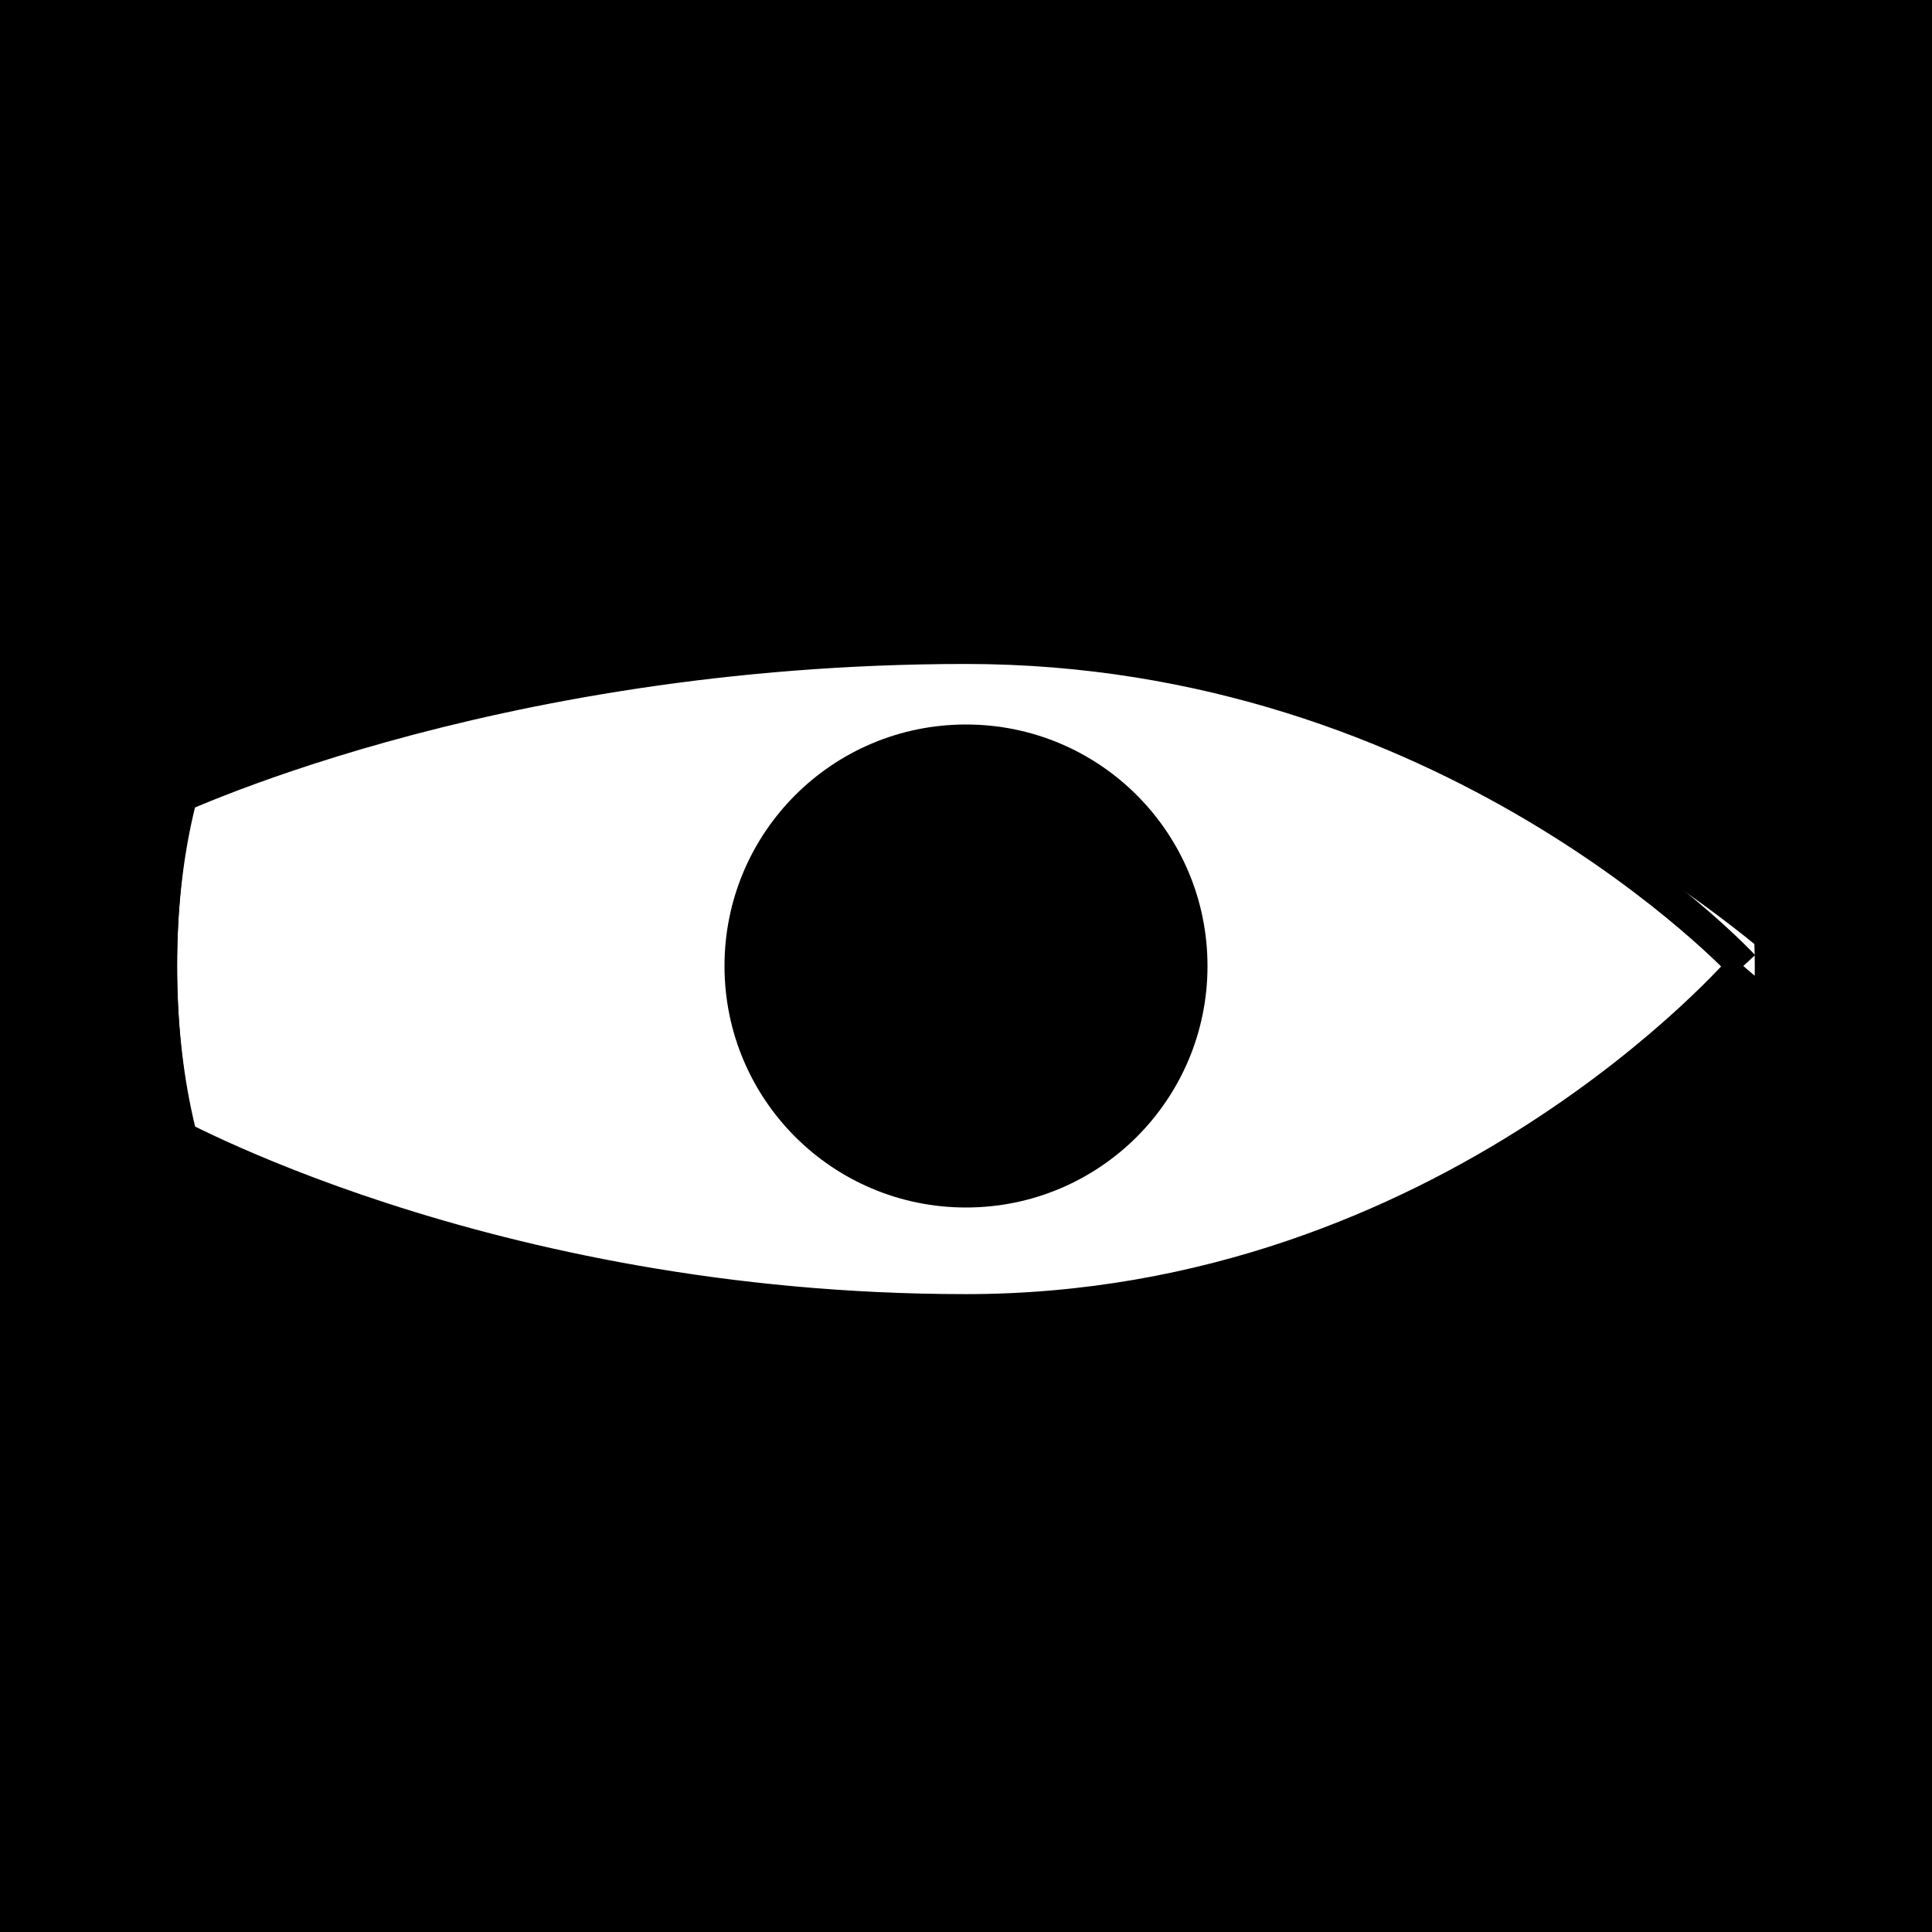
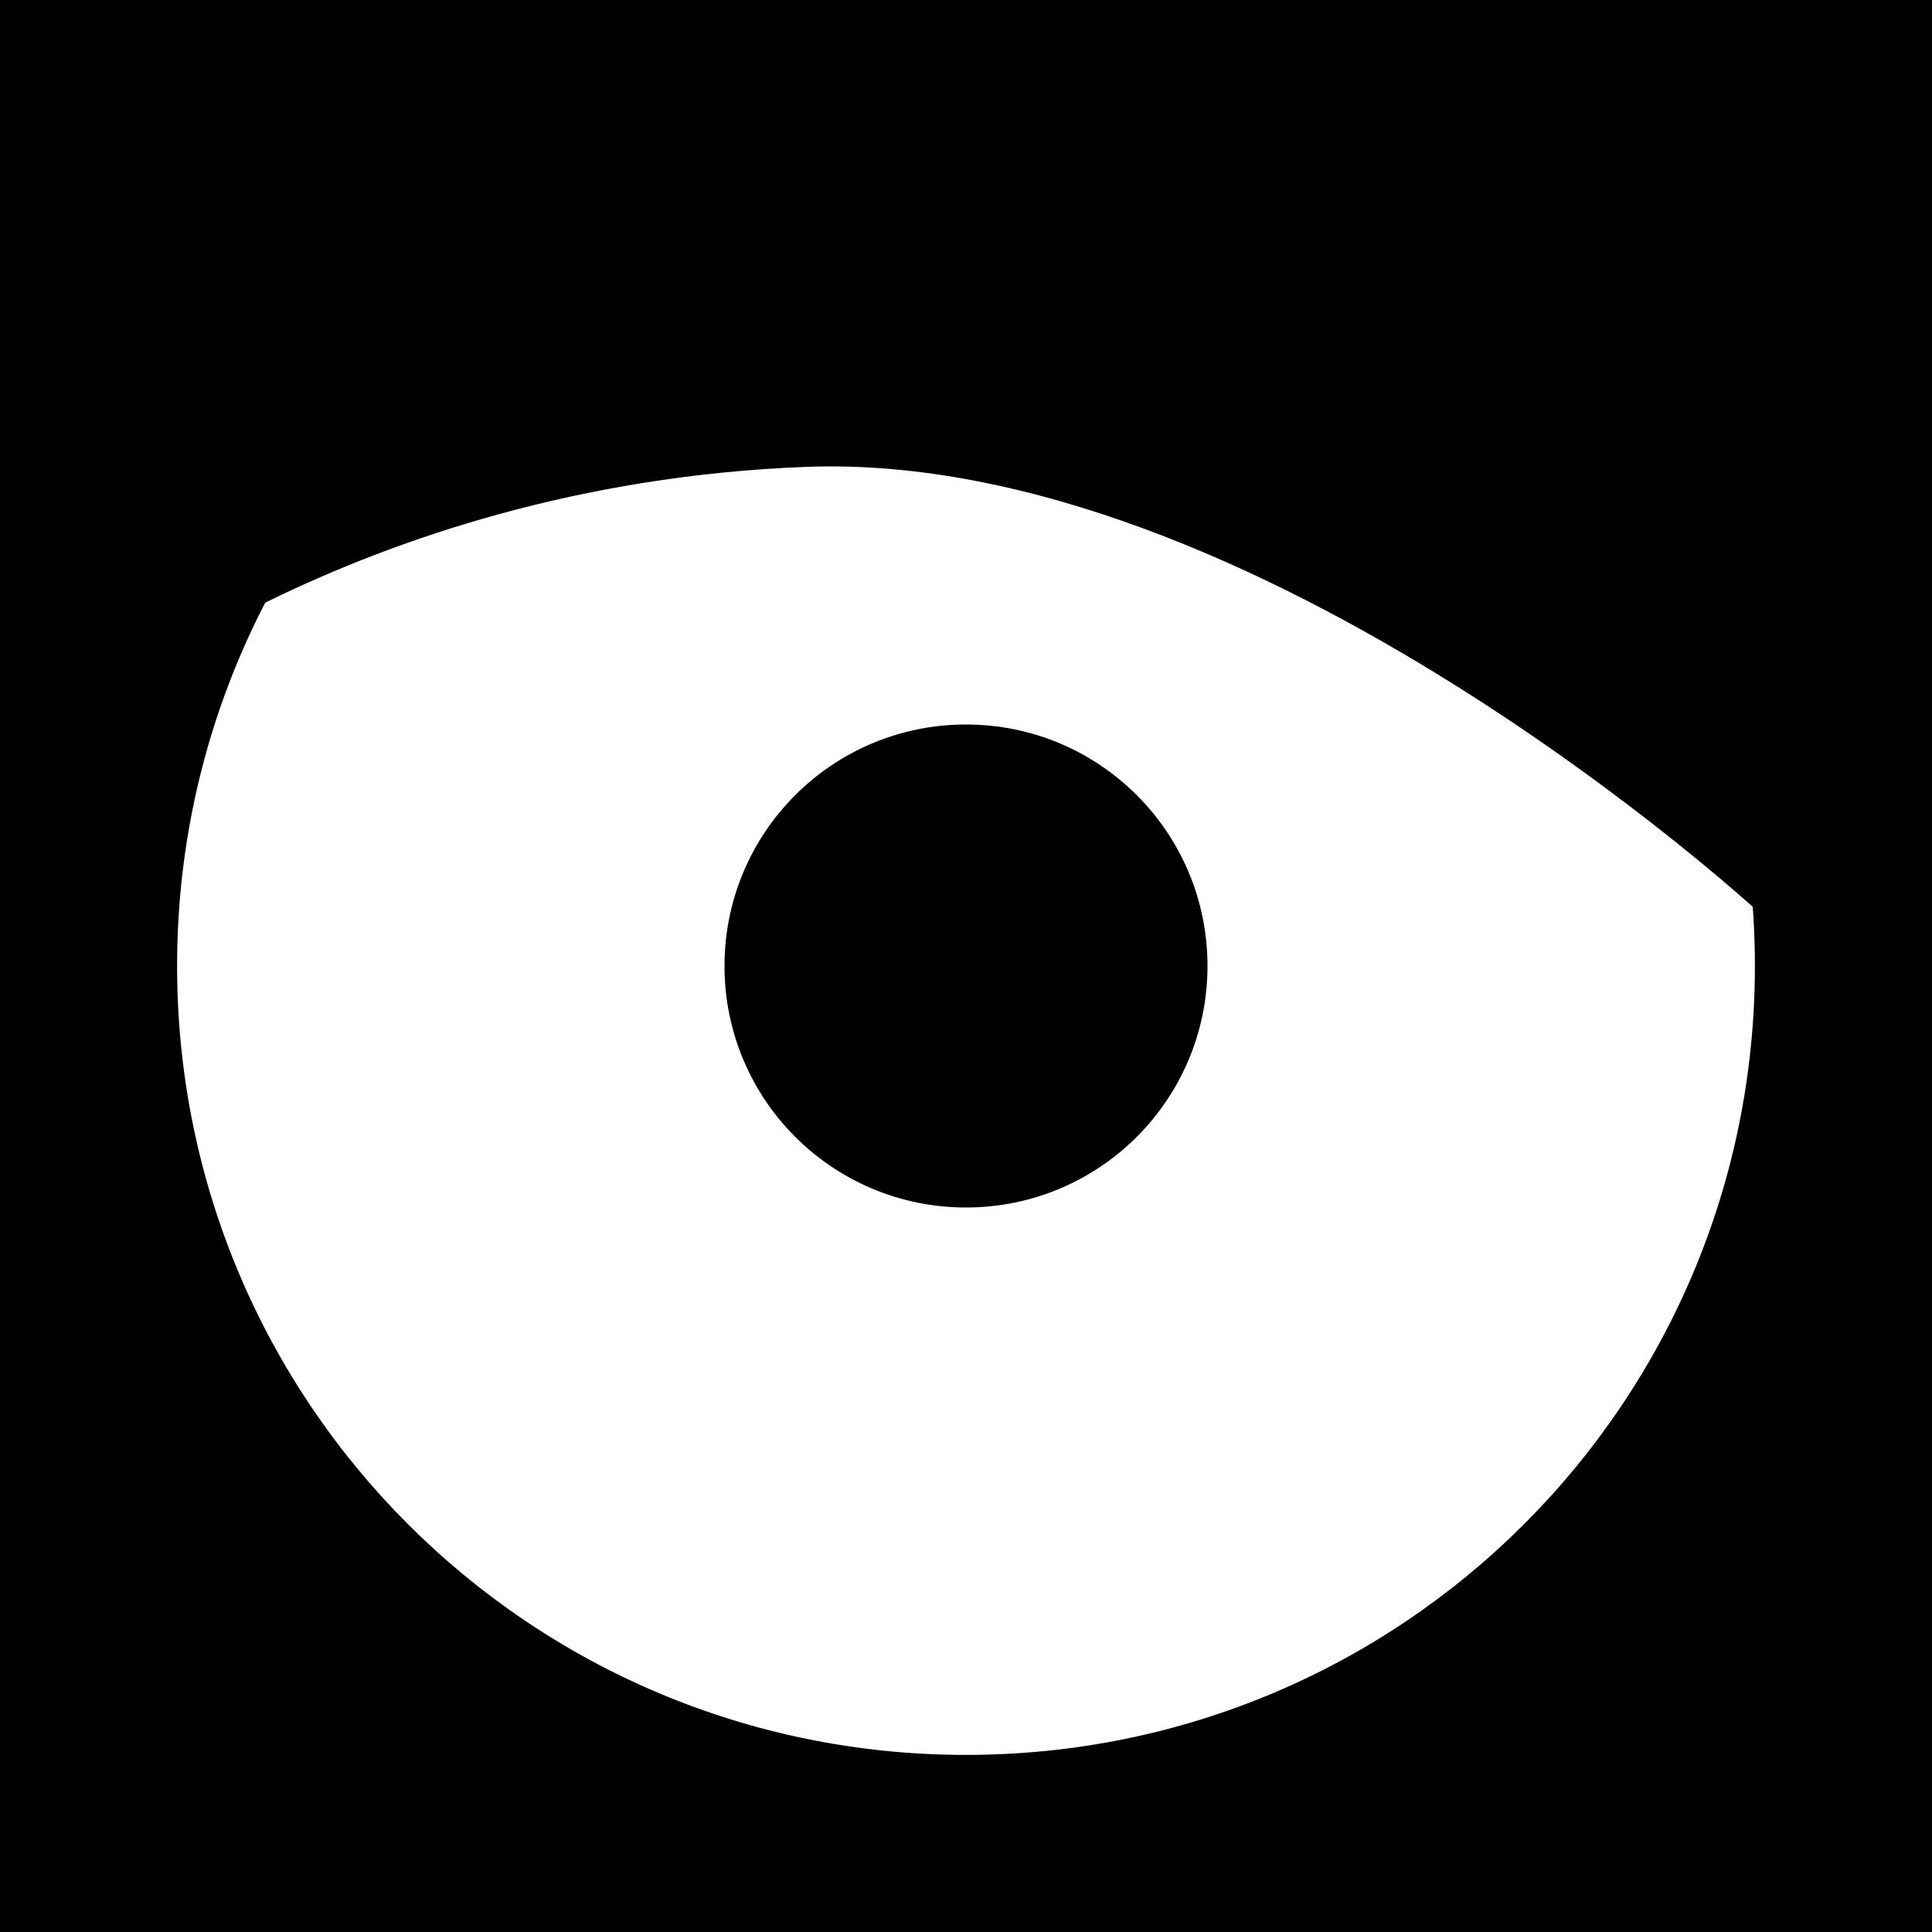
<svg xmlns="http://www.w3.org/2000/svg" viewBox="0 0 60 60" width="60" height="60">
  <g id="eyes-8">
    <path id="skin" d="M0 30L0 60L60 60L60 0L0 0L0 30Z" fill="$[skinColor]" />
    <path id="skin-tone" d="M0 30L0 60L60 60L60 0L0 0L0 30Z" mix-blend-mode="color-burn" fill="$[skinTone]" />
    <path id="white" d="M30 55C16.17 55 5 43.83 5 30C5 16.17 16.17 5 30 5C43.83 5 55 16.17 55 30C55 43.83 43.83 55 30 55Z" fill="#fff" stroke="#000" stroke-width="1" />
    <path id="pupil" d="M30 37C26.13 37 23 33.87 23 30C23 26.13 26.13 23 30 23C33.87 23 37 26.13 37 30C37 33.87 33.87 37 30 37Z" fill="#000" stroke="#000" stroke-width="1" />
-     <path id="eyelid" d="M3.14 25.98C3.14 25.98 14.43 19.98 29.43 19.98C44.43 19.98 55.29 30 55.29 30L60 0L0 0L3.14 25.98ZM3.29 34.26C3.29 34.26 15 40.41 30 40.41C45 40.41 55.43 29.41 55.43 29.41L60 60L0 60L3.29 34.26Z" fill="$[skinColor]" />
-     <path id="eyelid-tone" d="M3.14 25.98C3.14 25.98 14.43 19.98 29.43 19.98C44.43 19.98 55.29 30 55.29 30L60 0L0 0L3.14 25.98ZM3.29 34.26C3.29 34.26 15 40.41 30 40.41C45 40.41 55.43 29.41 55.43 29.41L60 60L0 60L3.29 34.26Z" mix-blend-mode="color-burn" fill="$[skinTone]" />
-     <path id="eyelid-stroke" d="M5 35C5 35 15 40.69 30 40.69C45 40.69 54.14 30 54.14 30M5 25C5 25 15 20.12 30 20.12C45 20.12 54.14 30 54.14 30M30 49.69C16.17 49.69 5 43.83 5 30C5 16.17 16.17 11.26 30 11.26C43.83 11.26 55 16.17 55 30C55 43.83 43.83 49.69 30 49.69Z" fill="none" stroke="#000" stroke-width="1" />
+     <path id="eyelid" d="M56.29 28.83C56.29 28.83 39.29 13.45 25 14C10.71 14.55 2 22 2 22L0 0L60 0L56.29 28.83Z" fill="$[skinColor]" />
+     <path id="eyelid-tone" d="M56.29 28.83C56.29 28.83 39.29 13.45 25 14C10.71 14.55 2 22 2 22L0 0L60 0L56.29 28.83Z" mix-blend-mode="color-burn" fill="$[skinTone]" />
+     <path id="eyelid-stroke" d="M55 28C55 28 39.29 13.45 25 14C10.71 14.55 2 22 2 22" fill="none" stroke="#000" stroke-width="1" />
  </g>
</svg>
